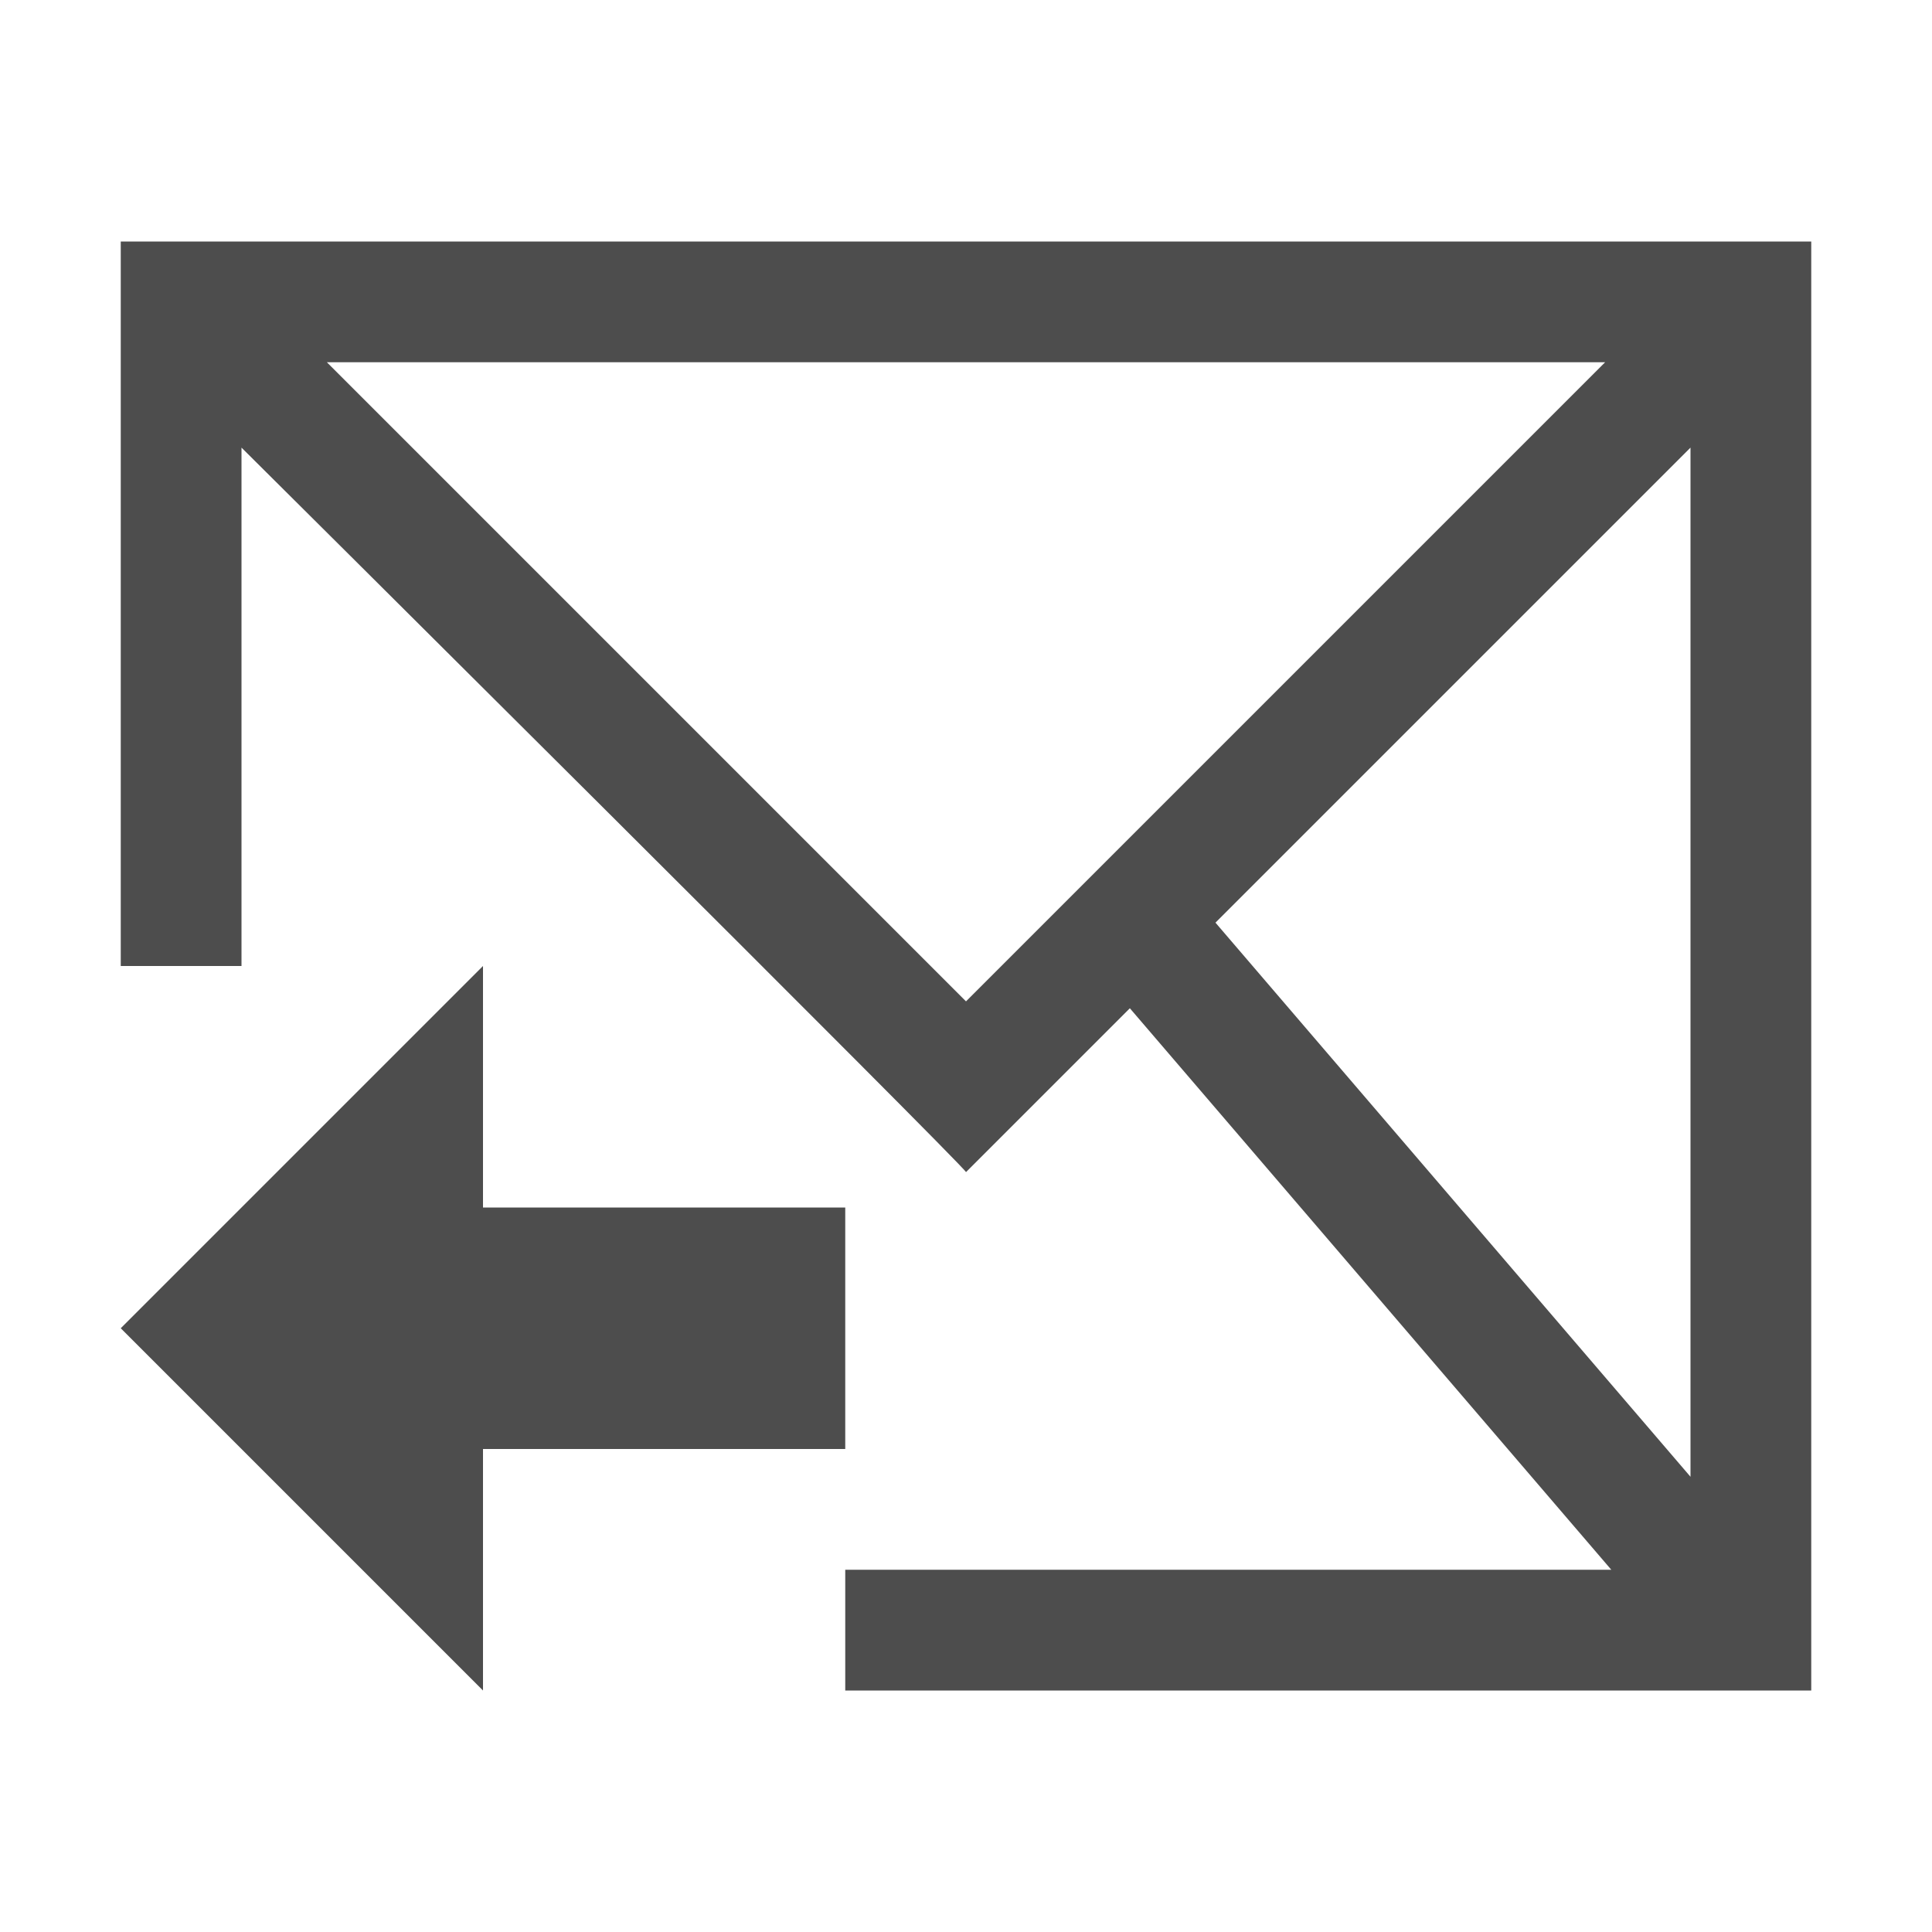
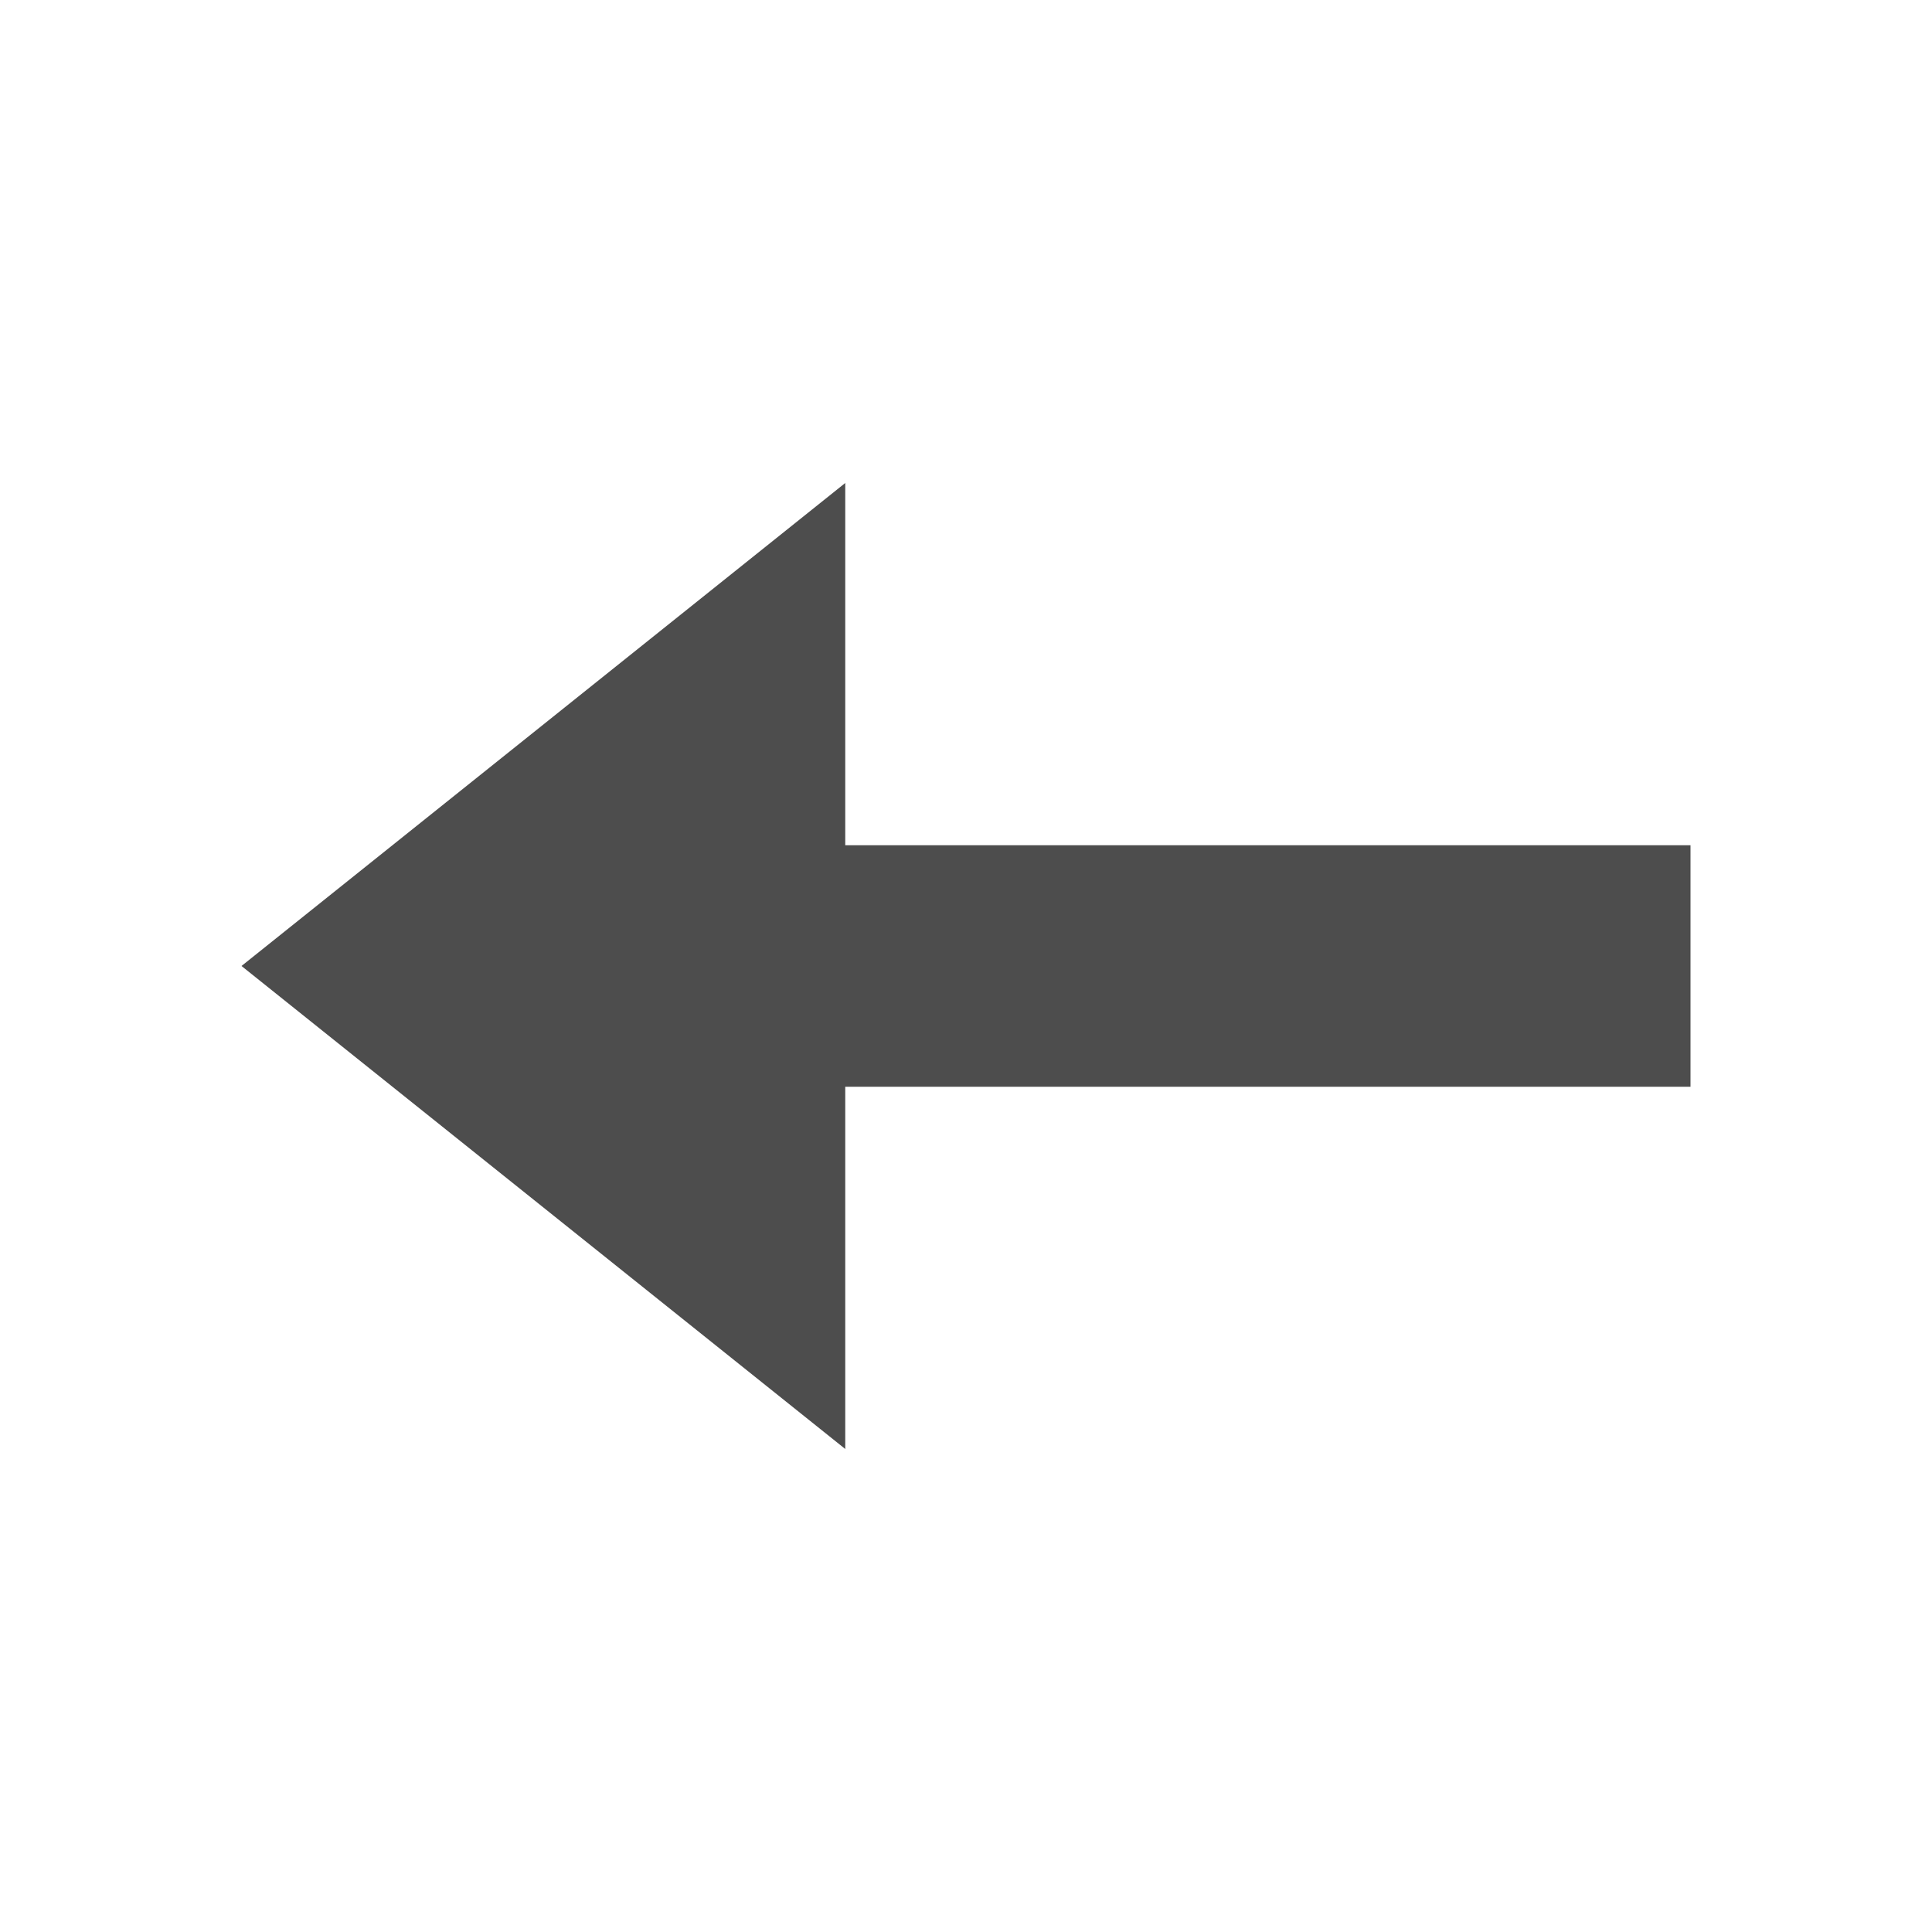
<svg xmlns="http://www.w3.org/2000/svg" viewBox="0 0 16 16">
  <defs id="defs3051">
    <style type="text/css" id="current-color-scheme">
      .ColorScheme-Text {
        color:#4d4d4d;
      }
      </style>
  </defs>
-   <path style="fill:currentColor;fill-opacity:1;stroke:none" d="M 1 2 L 1 8 L 2 8 L 2 3.707 C 2 3.707 8.013 9.683 8 9.707 L 9.357 8.35 L 13.344 13 L 7 13 L 7 14 L 15 14 L 15 2 L 1 2 z M 2.707 3 L 13.293 3 L 8 8.293 L 2.707 3 z M 14 3.707 L 14 12.23 L 10.066 7.641 L 14 3.707 z M 4 8 L 1 11 L 4 14 L 4 12 L 7 12 L 7 10 L 4 10 L 4 8 z " class="ColorScheme-Text" />
+   <path style="fill:currentColor;fill-opacity:1;stroke:none" d="m 7,4 0,0 0,3 7,0 0,2 -7,0 0,3 0,0 -5,-4 z" class="ColorScheme-Text" />
</svg>
